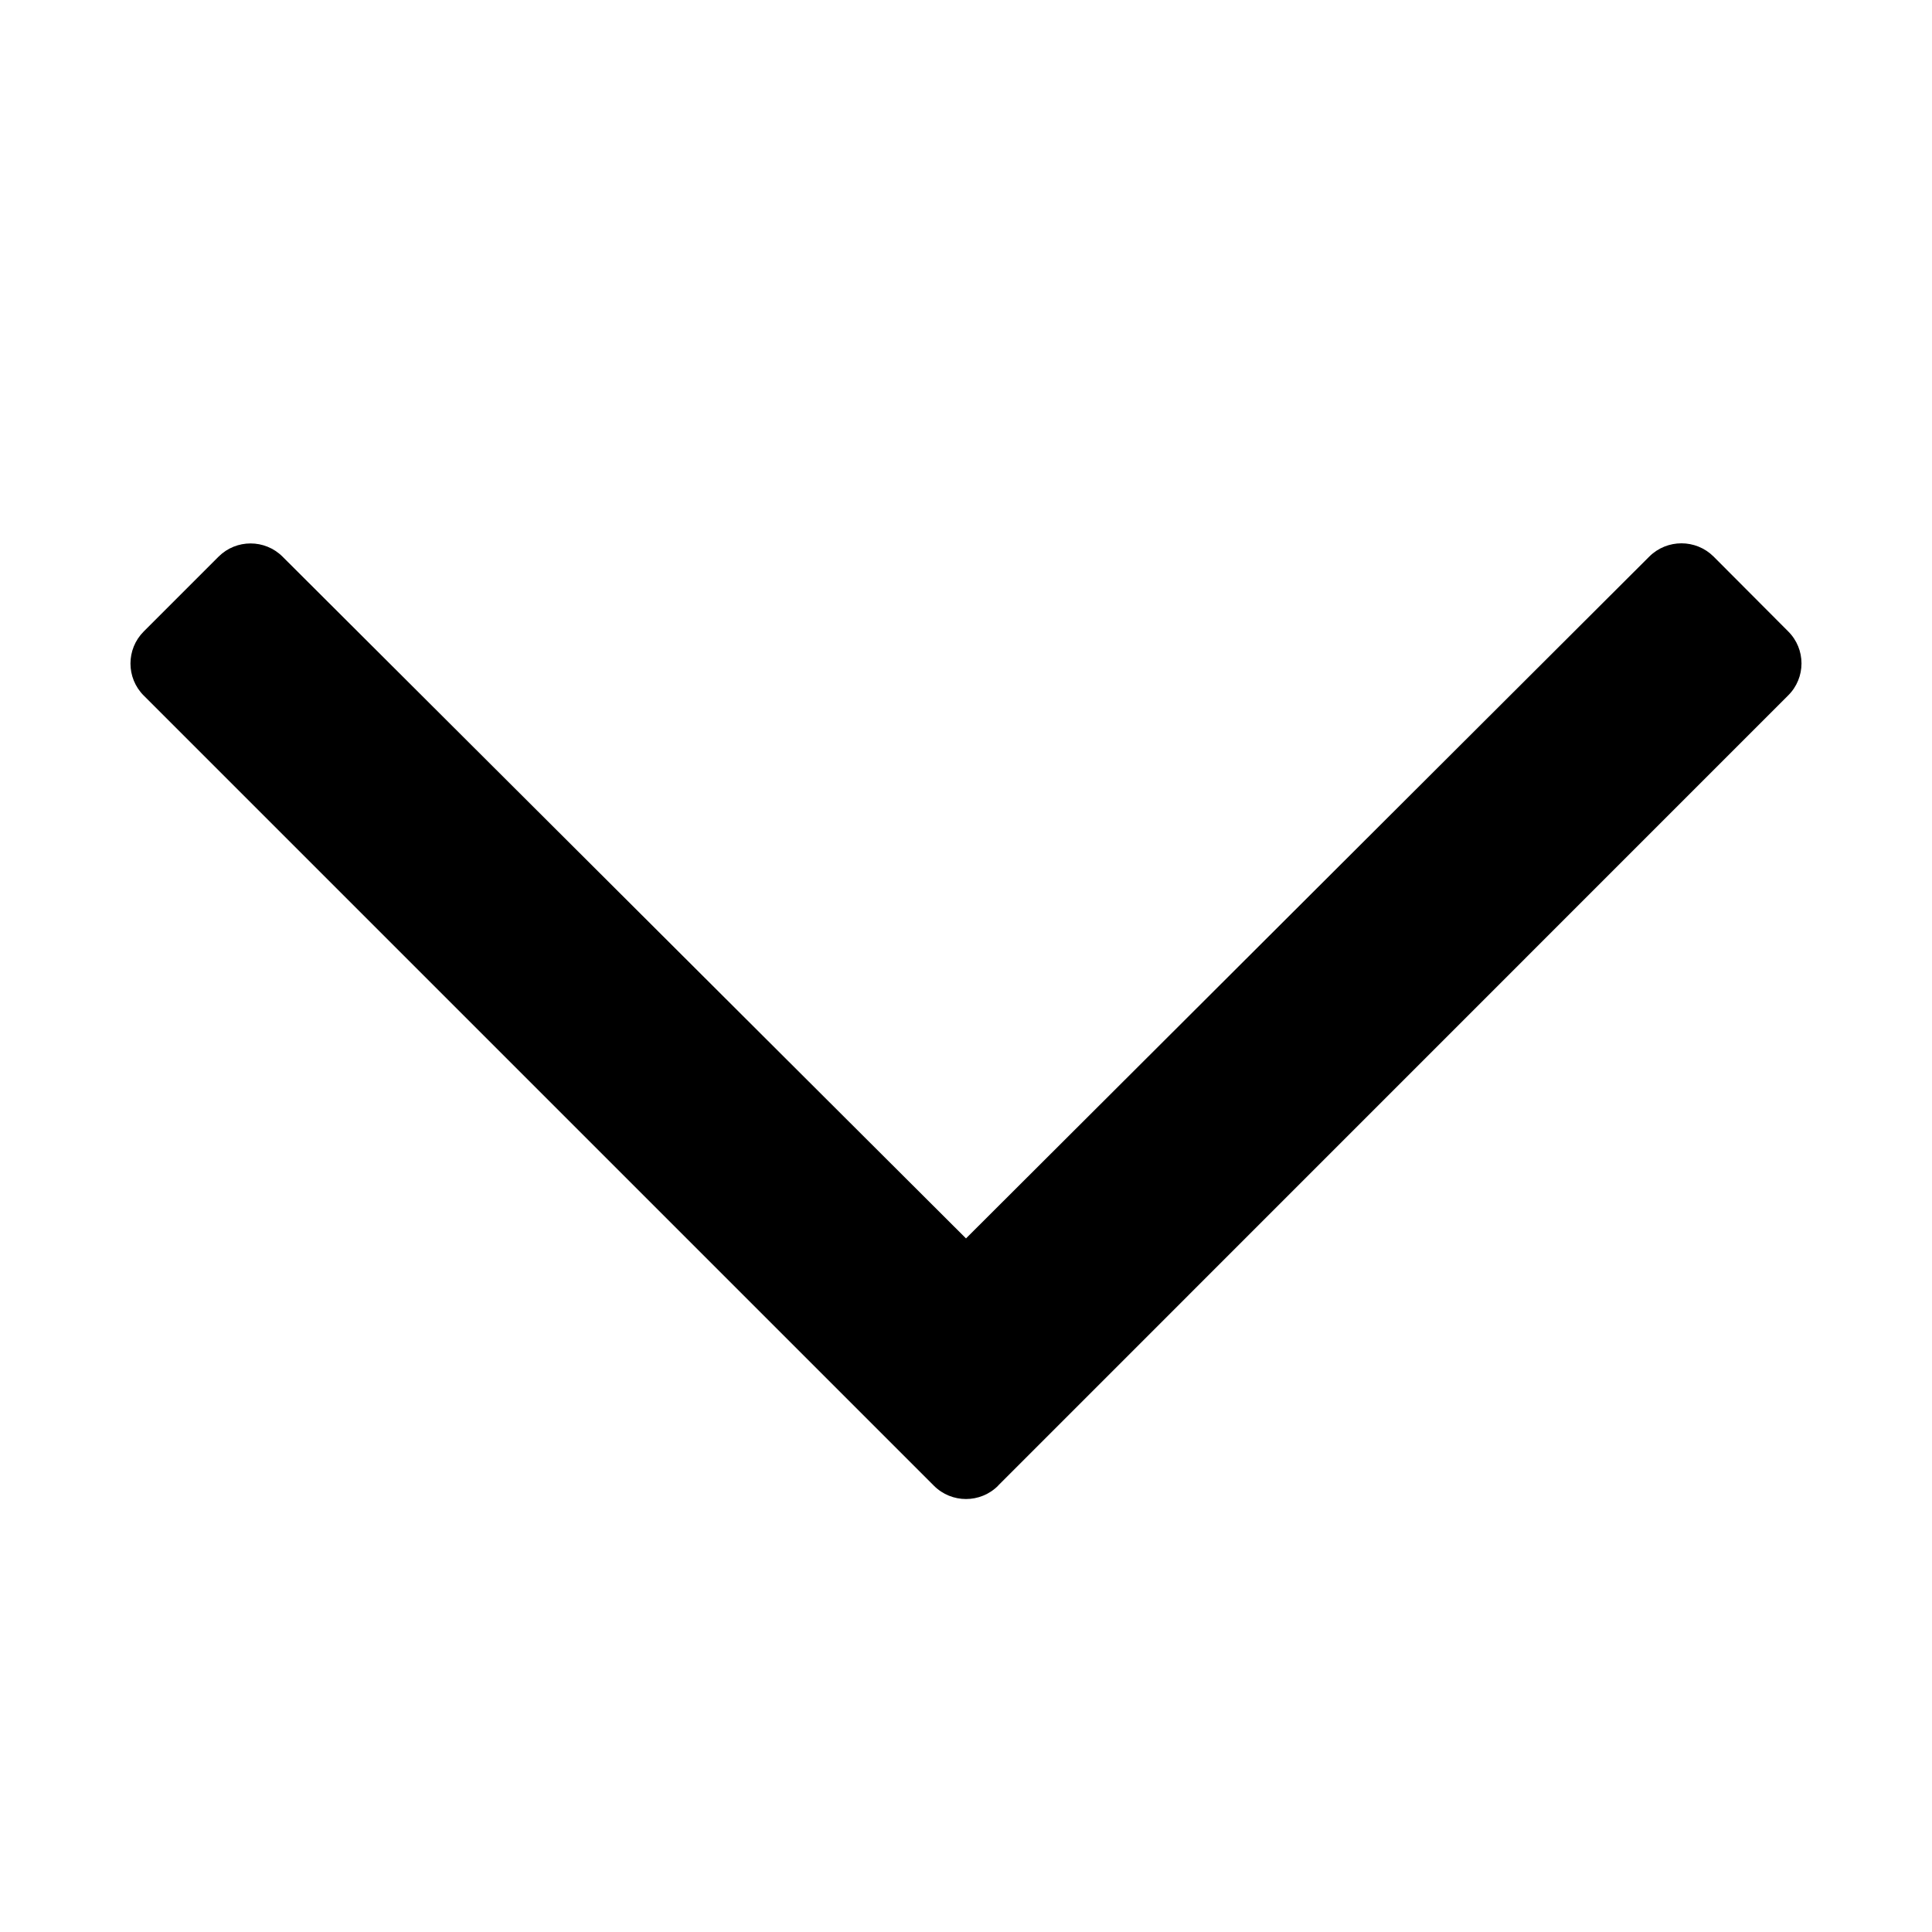
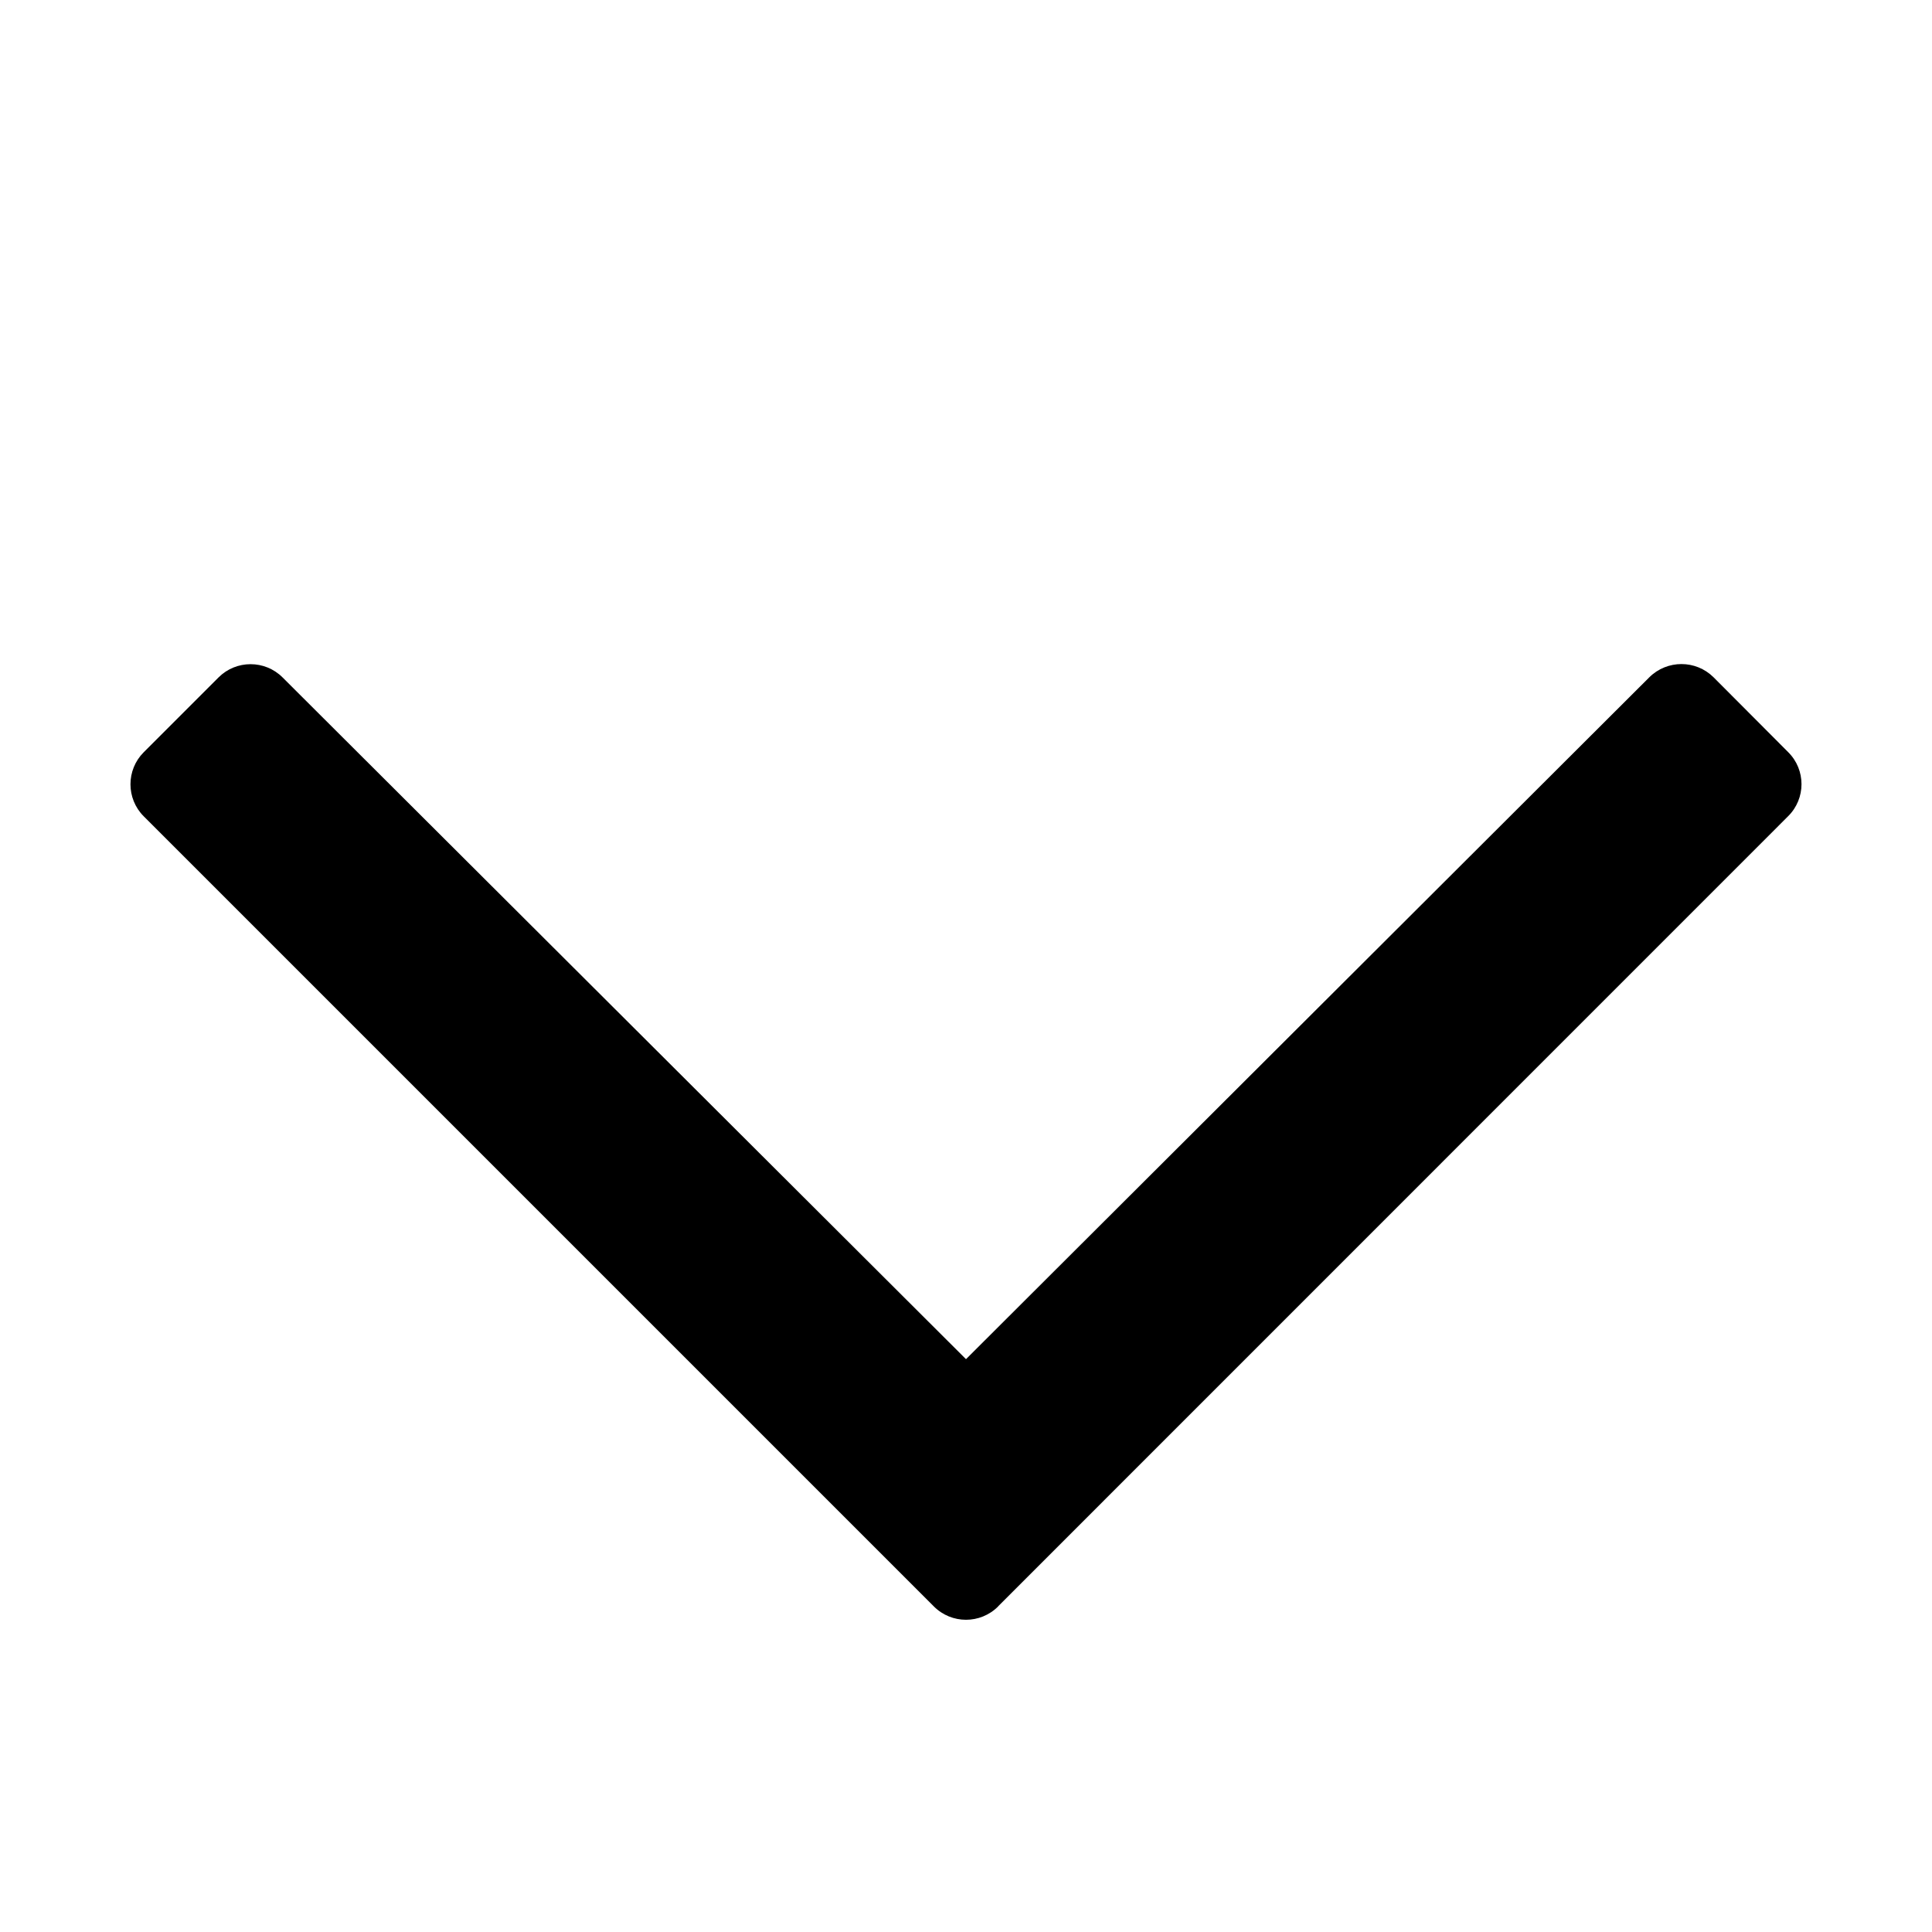
<svg xmlns="http://www.w3.org/2000/svg" width="16" height="16" viewBox="0 0 16 16">
  <g fill="none" fill-rule="evenodd">
-     <path fill="#000" d="M8.266 12.303l6.543-6.544c.147-.146.147-.384 0-.53l-.618-.62c-.147-.146-.385-.146-.532 0L8 10.256 2.34 4.61c-.146-.146-.384-.146-.53 0l-.62.62c-.146.146-.146.384 0 .53l6.544 6.544c.147.147.385.147.532 0z" />
+     <path fill="#000" d="M8.266 13.303l6.543-6.544c.147-.146.147-.384 0-.53l-.618-.62c-.147-.146-.385-.146-.532 0L8 11.256 2.34 5.61c-.146-.146-.384-.146-.53 0l-.62.62c-.146.146-.146.384 0 .53l6.544 6.544c.147.147.385.147.532 0z" />
  </g>
</svg>
